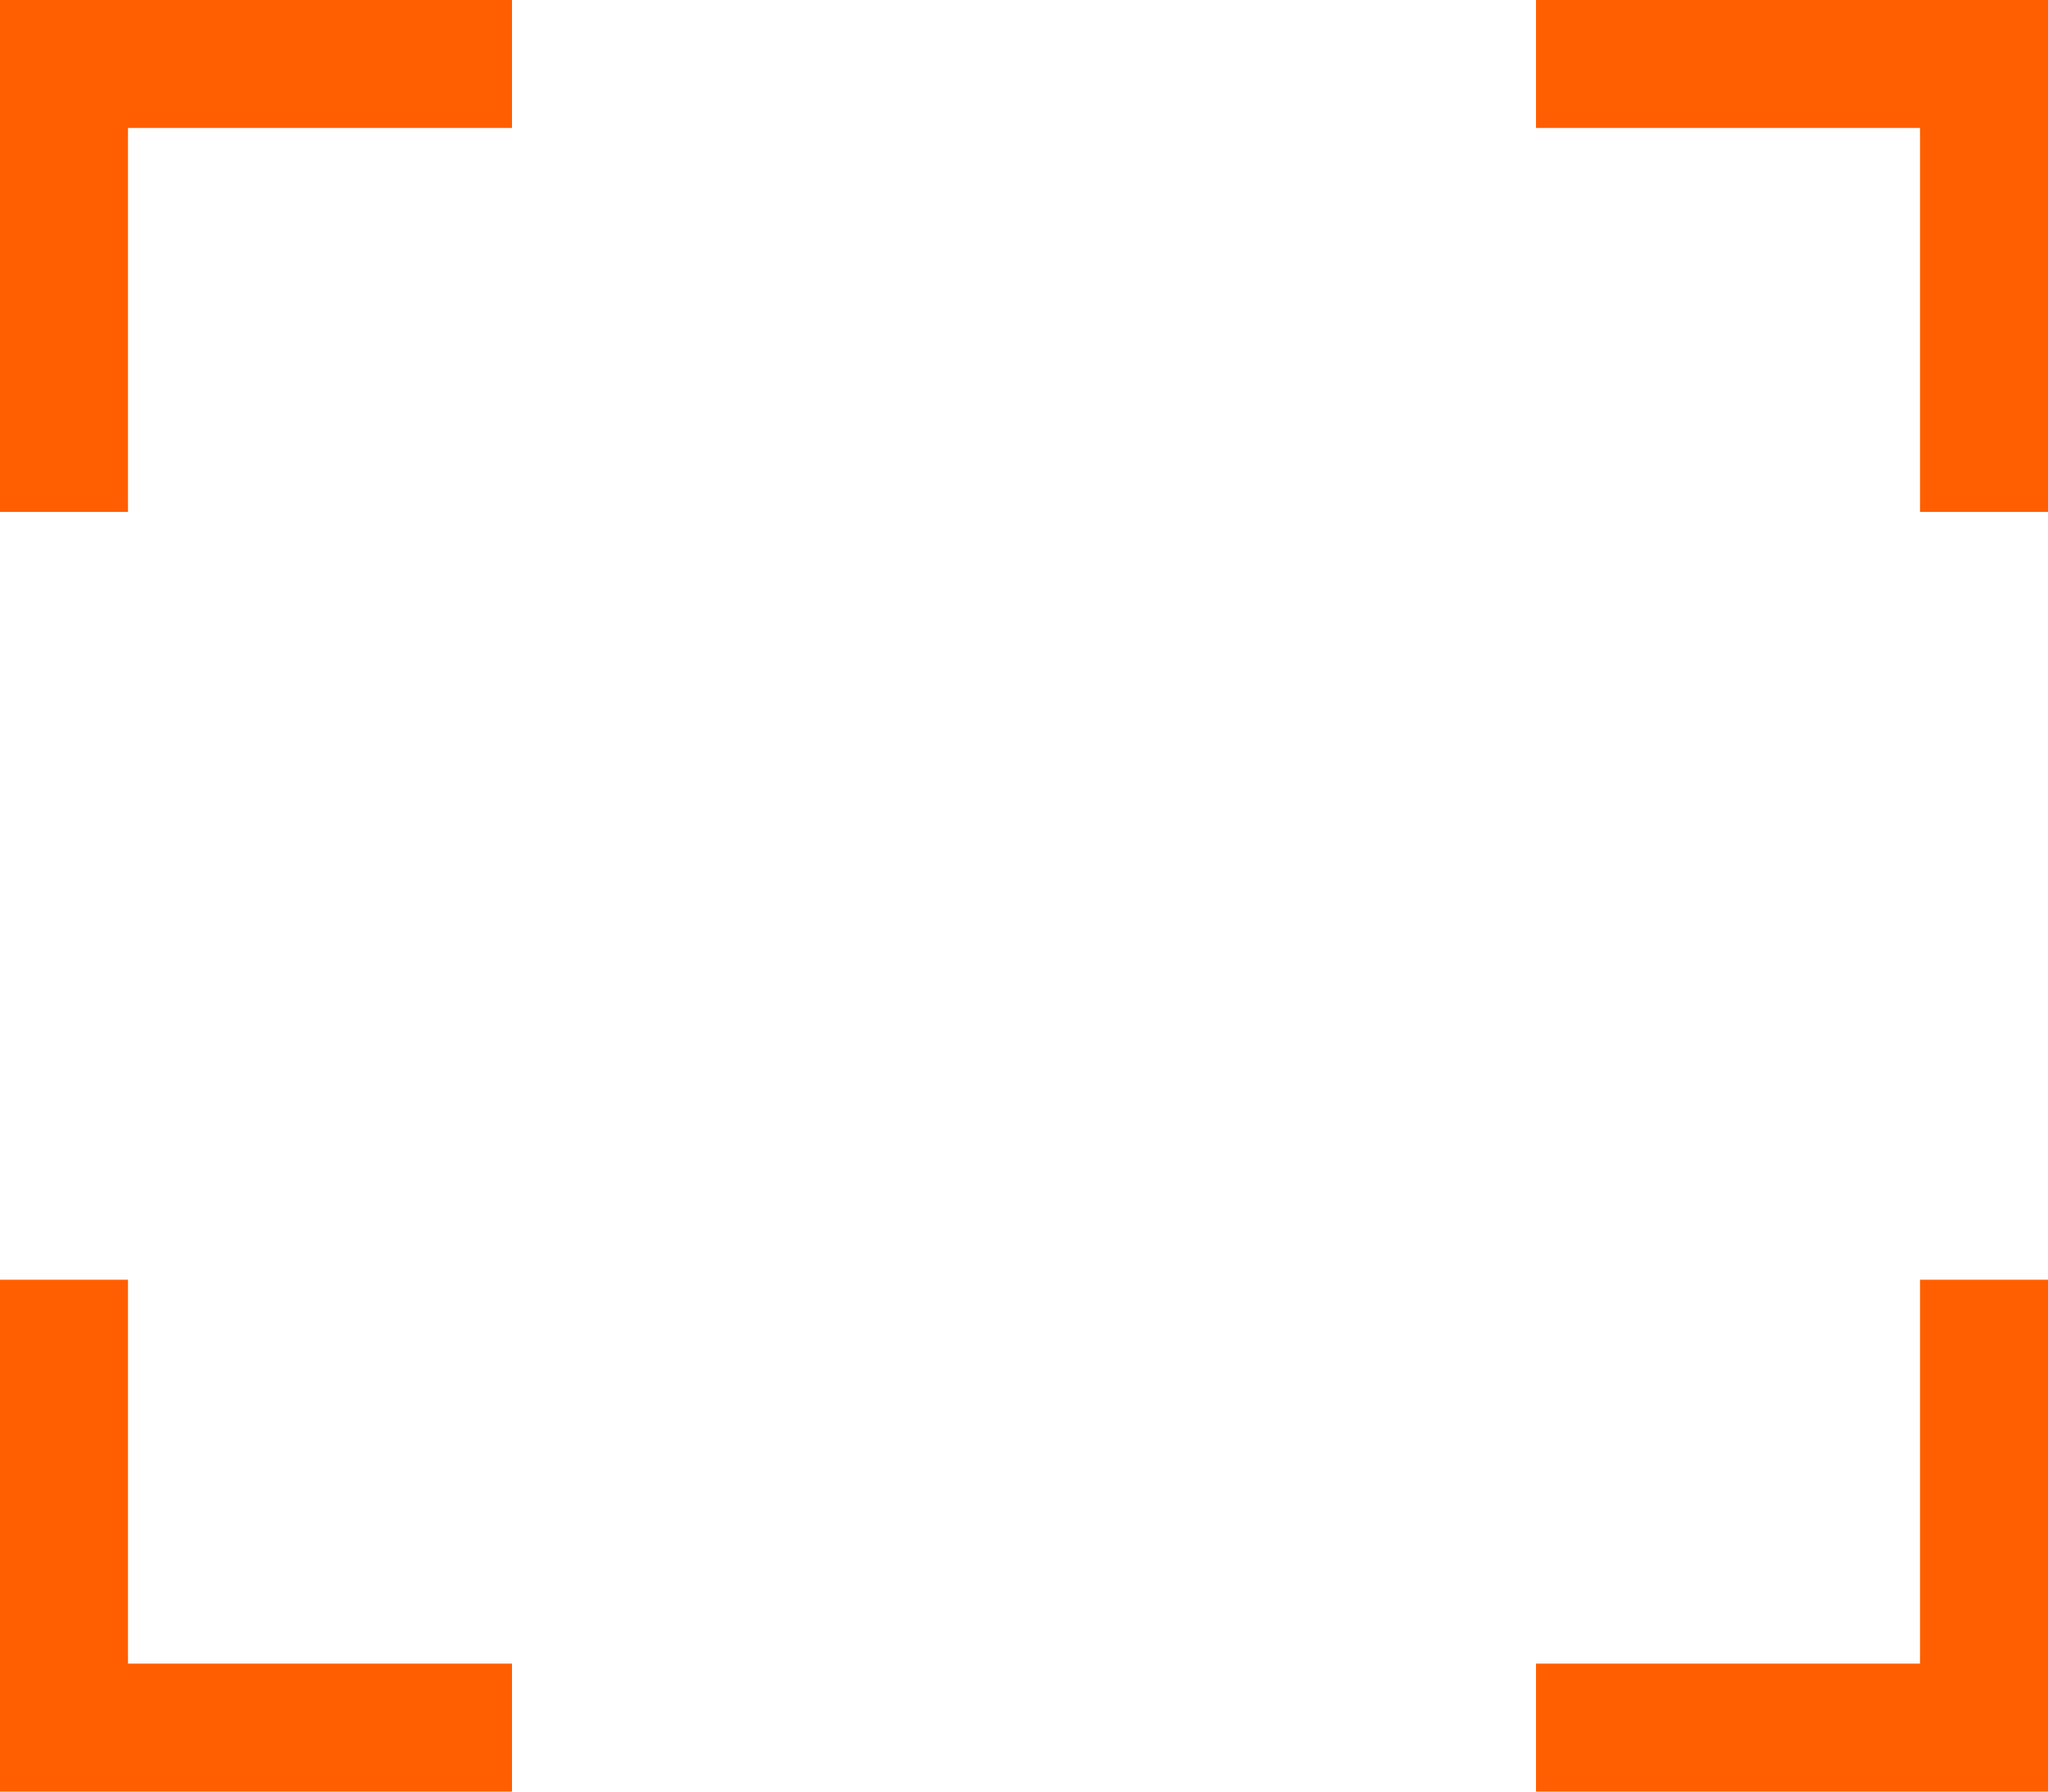
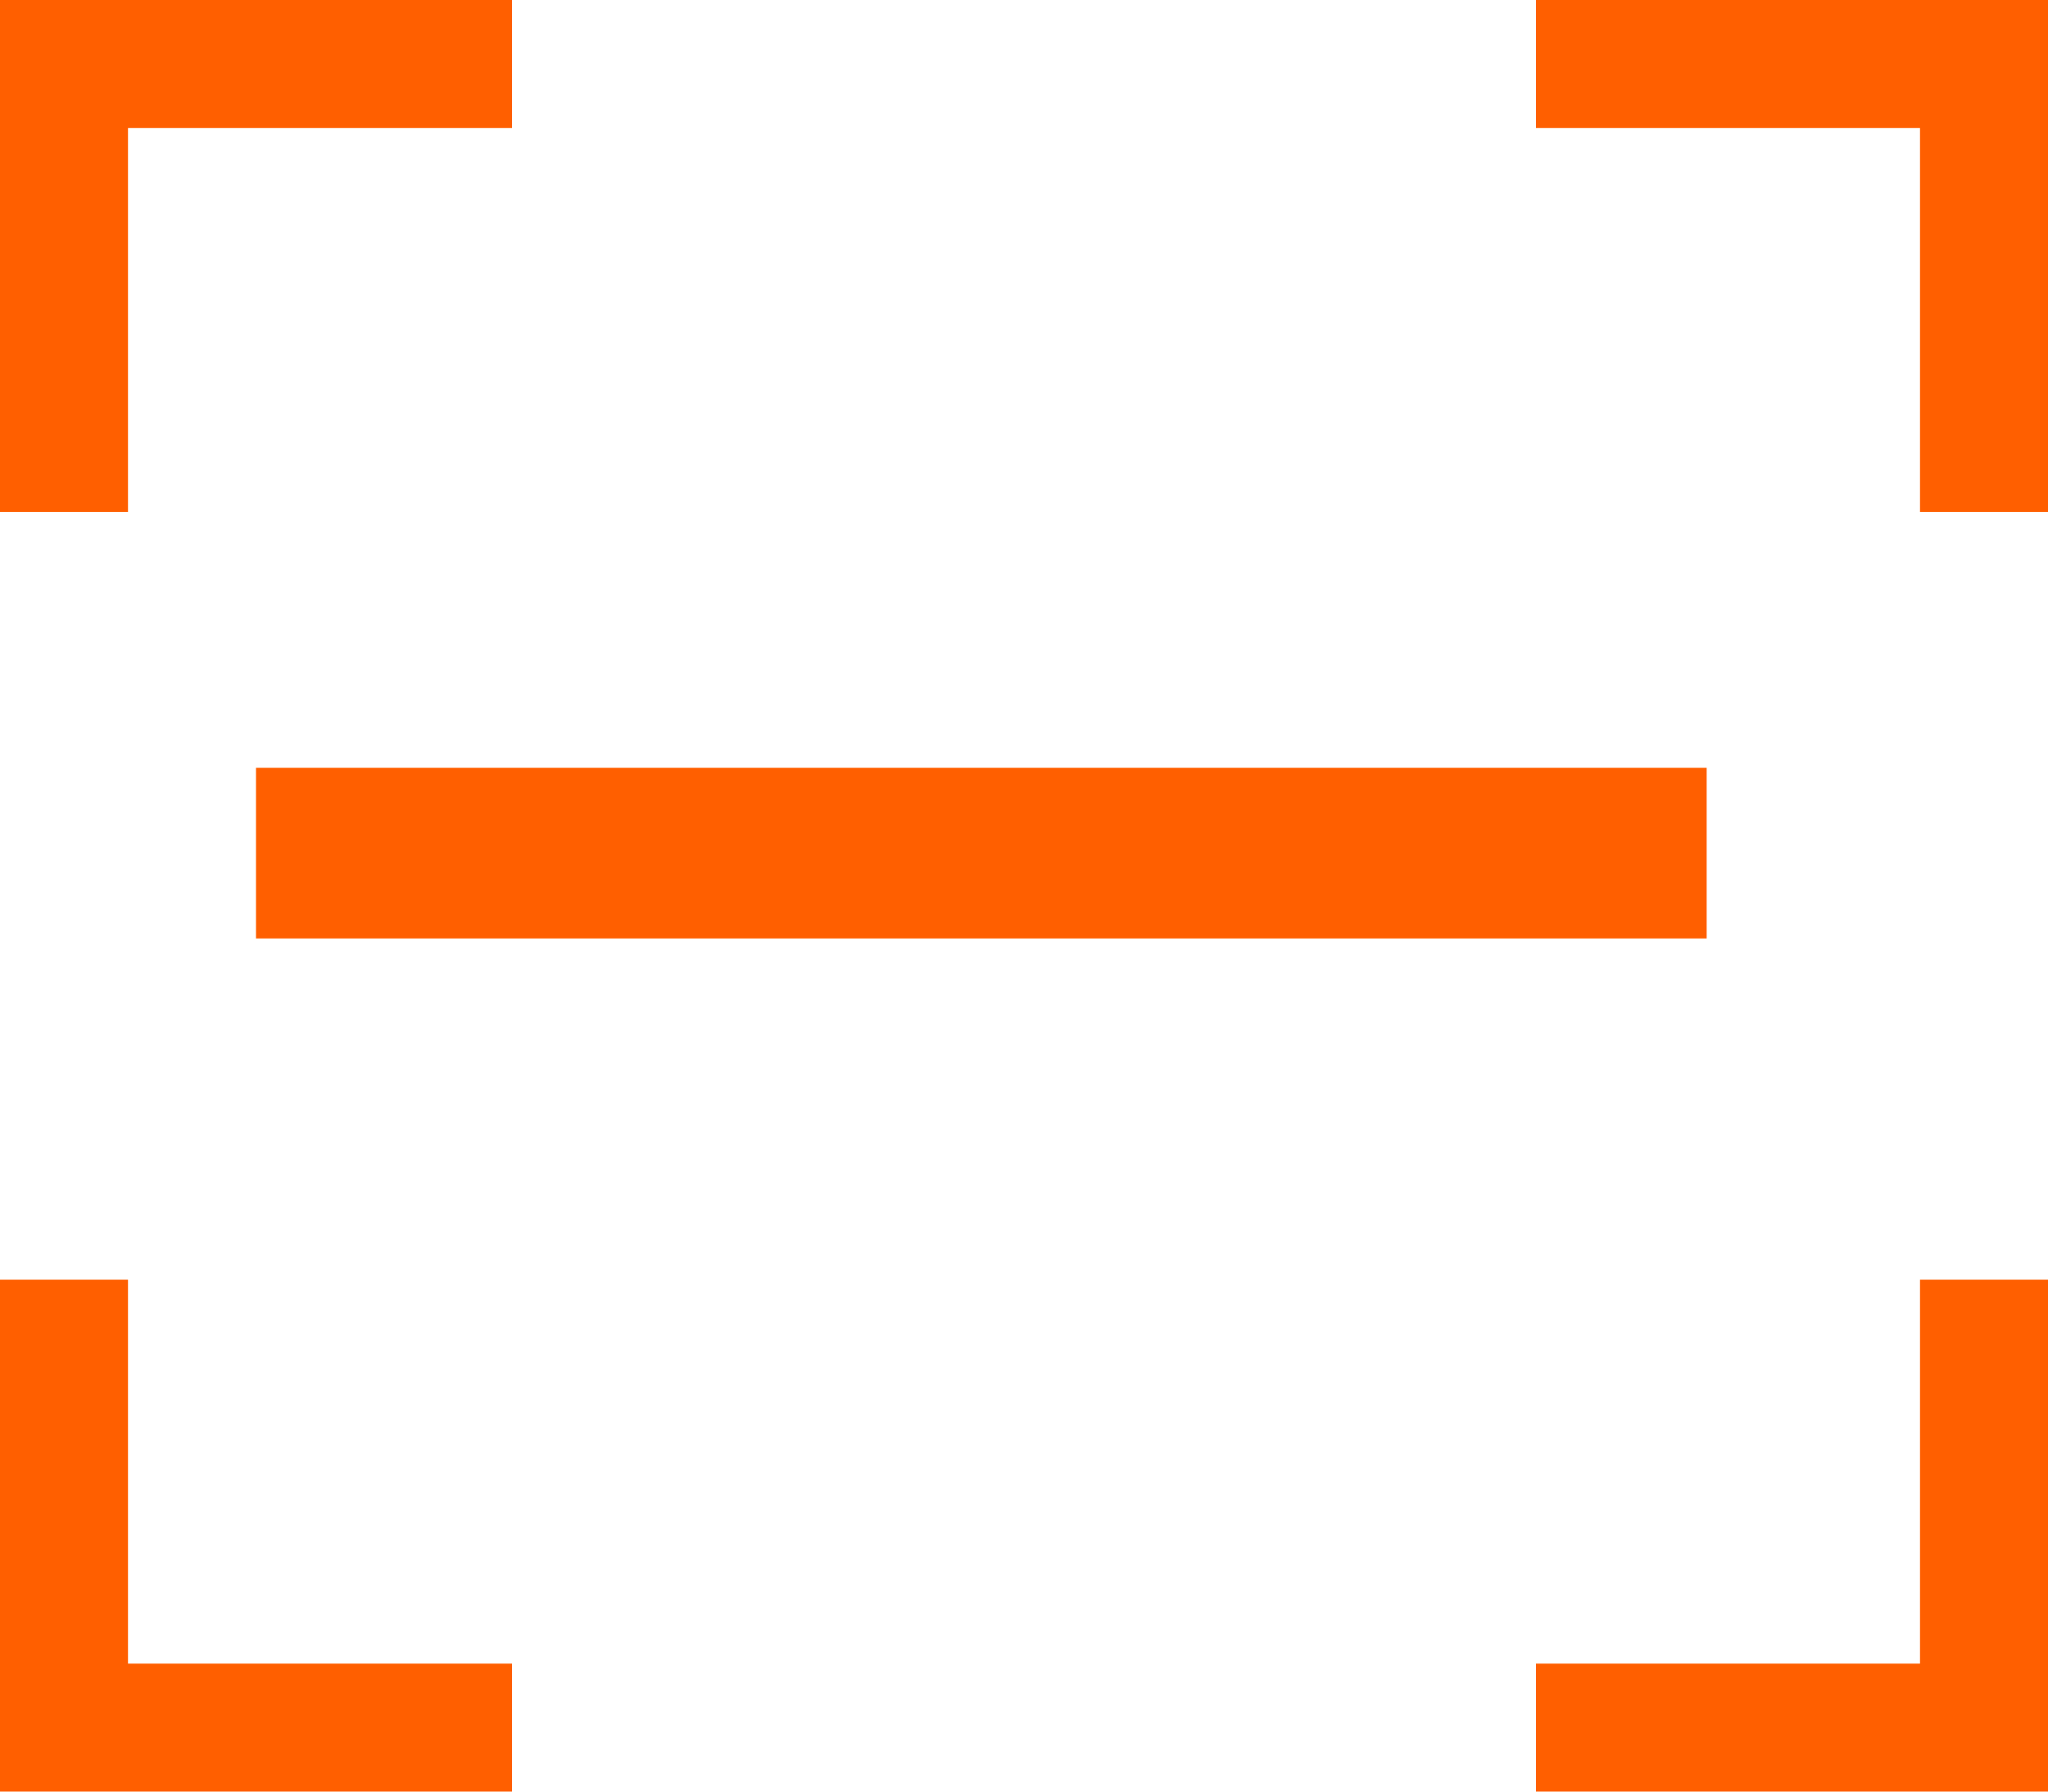
<svg xmlns="http://www.w3.org/2000/svg" width="24" height="21" viewBox="0 0 24 21" fill="none">
+   <line x1="3" y1="10" x2="20" y2="10" stroke="#FF5F00" stroke-width="2" />
  <path d="M0 6V0H6V1.5H1.5V6H0ZM1.5 15V19.5H6V21H0V15H1.5ZM22.5 19.5V15H24V21H18V19.5H22.5ZM18 0H24V6H22.5V1.5H18V0Z" fill="#FF5F00" />
</svg>
